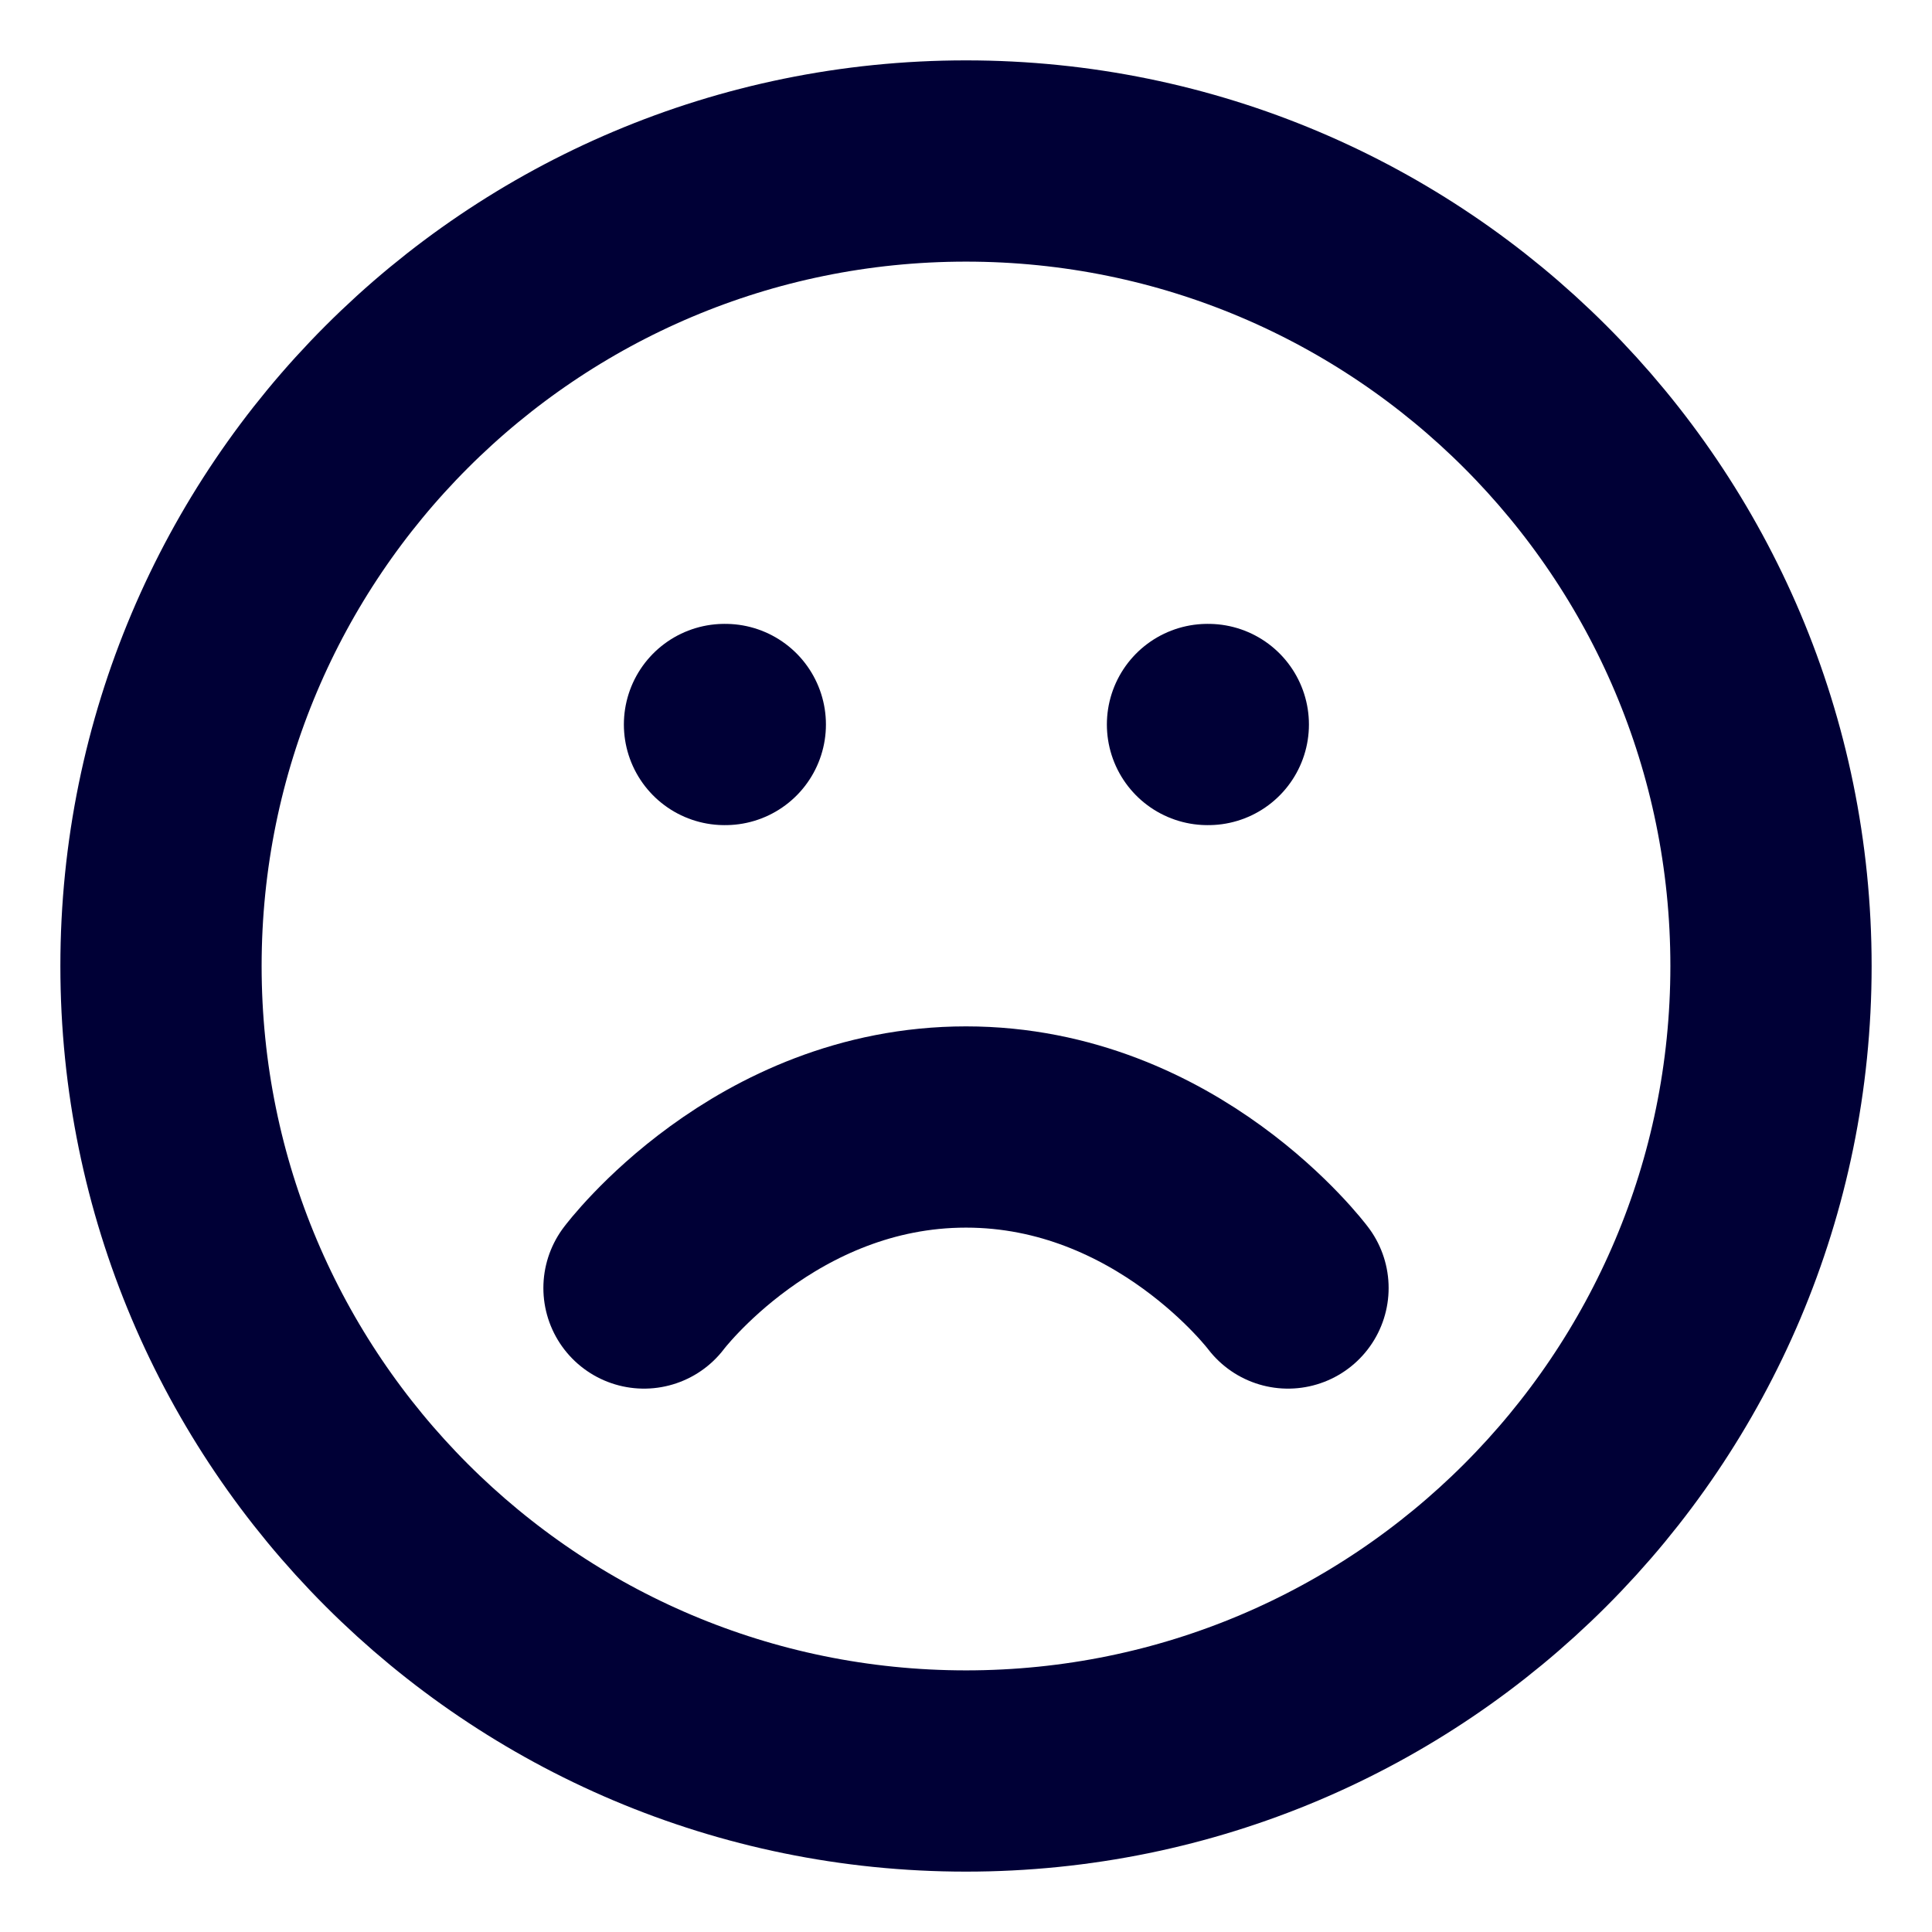
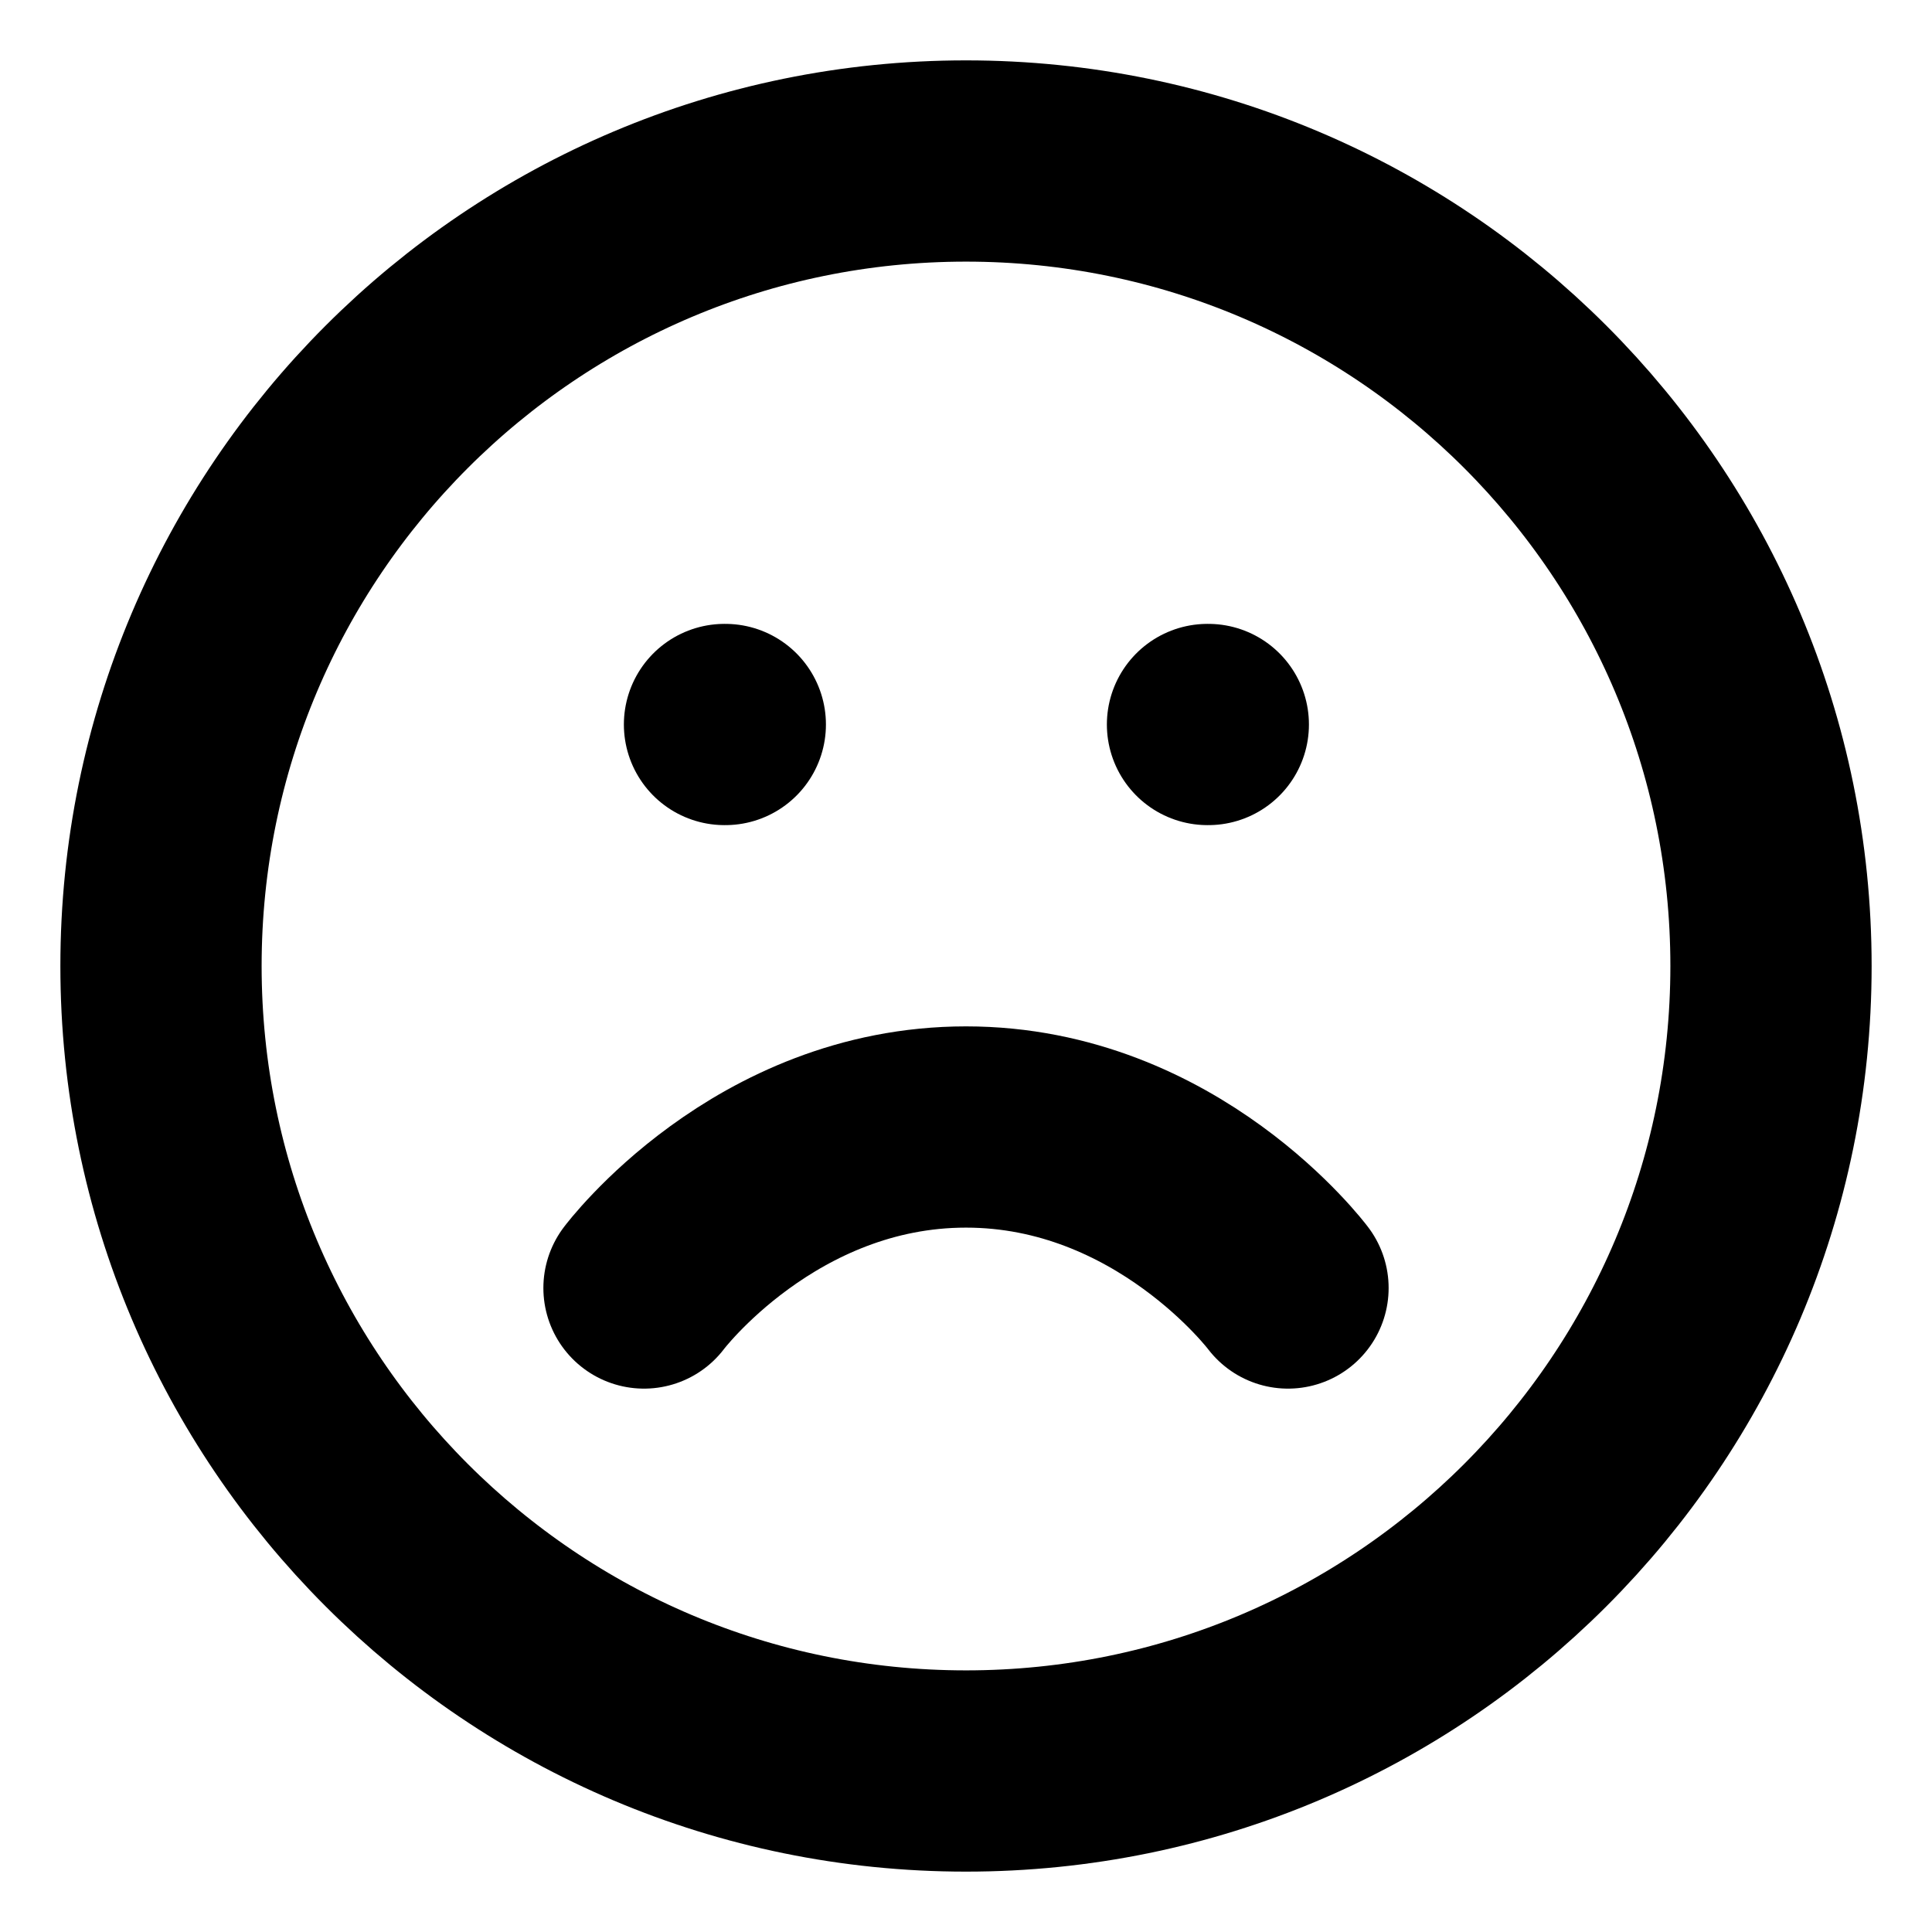
- <svg xmlns="http://www.w3.org/2000/svg" width="44" height="44" viewBox="0 0 24 24" fill="none" stroke="#000036" stroke-width="2.5" stroke-linecap="round" stroke-linejoin="round" class="feather feather-frown">
+ <svg xmlns="http://www.w3.org/2000/svg" preserveAspectRatio="xMidYMid" viewBox="0 0 24 24" fill="none" stroke="currentColor" stroke-width="2.5" stroke-linecap="round" stroke-linejoin="round" class="feather feather-frown">
  <circle cx="12" cy="12" r="10" />
  <path d="M16 16s-1.5-2-4-2-4 2-4 2" />
  <line x1="9" y1="9" x2="9.01" y2="9" />
  <line x1="15" y1="9" x2="15.01" y2="9" />
</svg>
